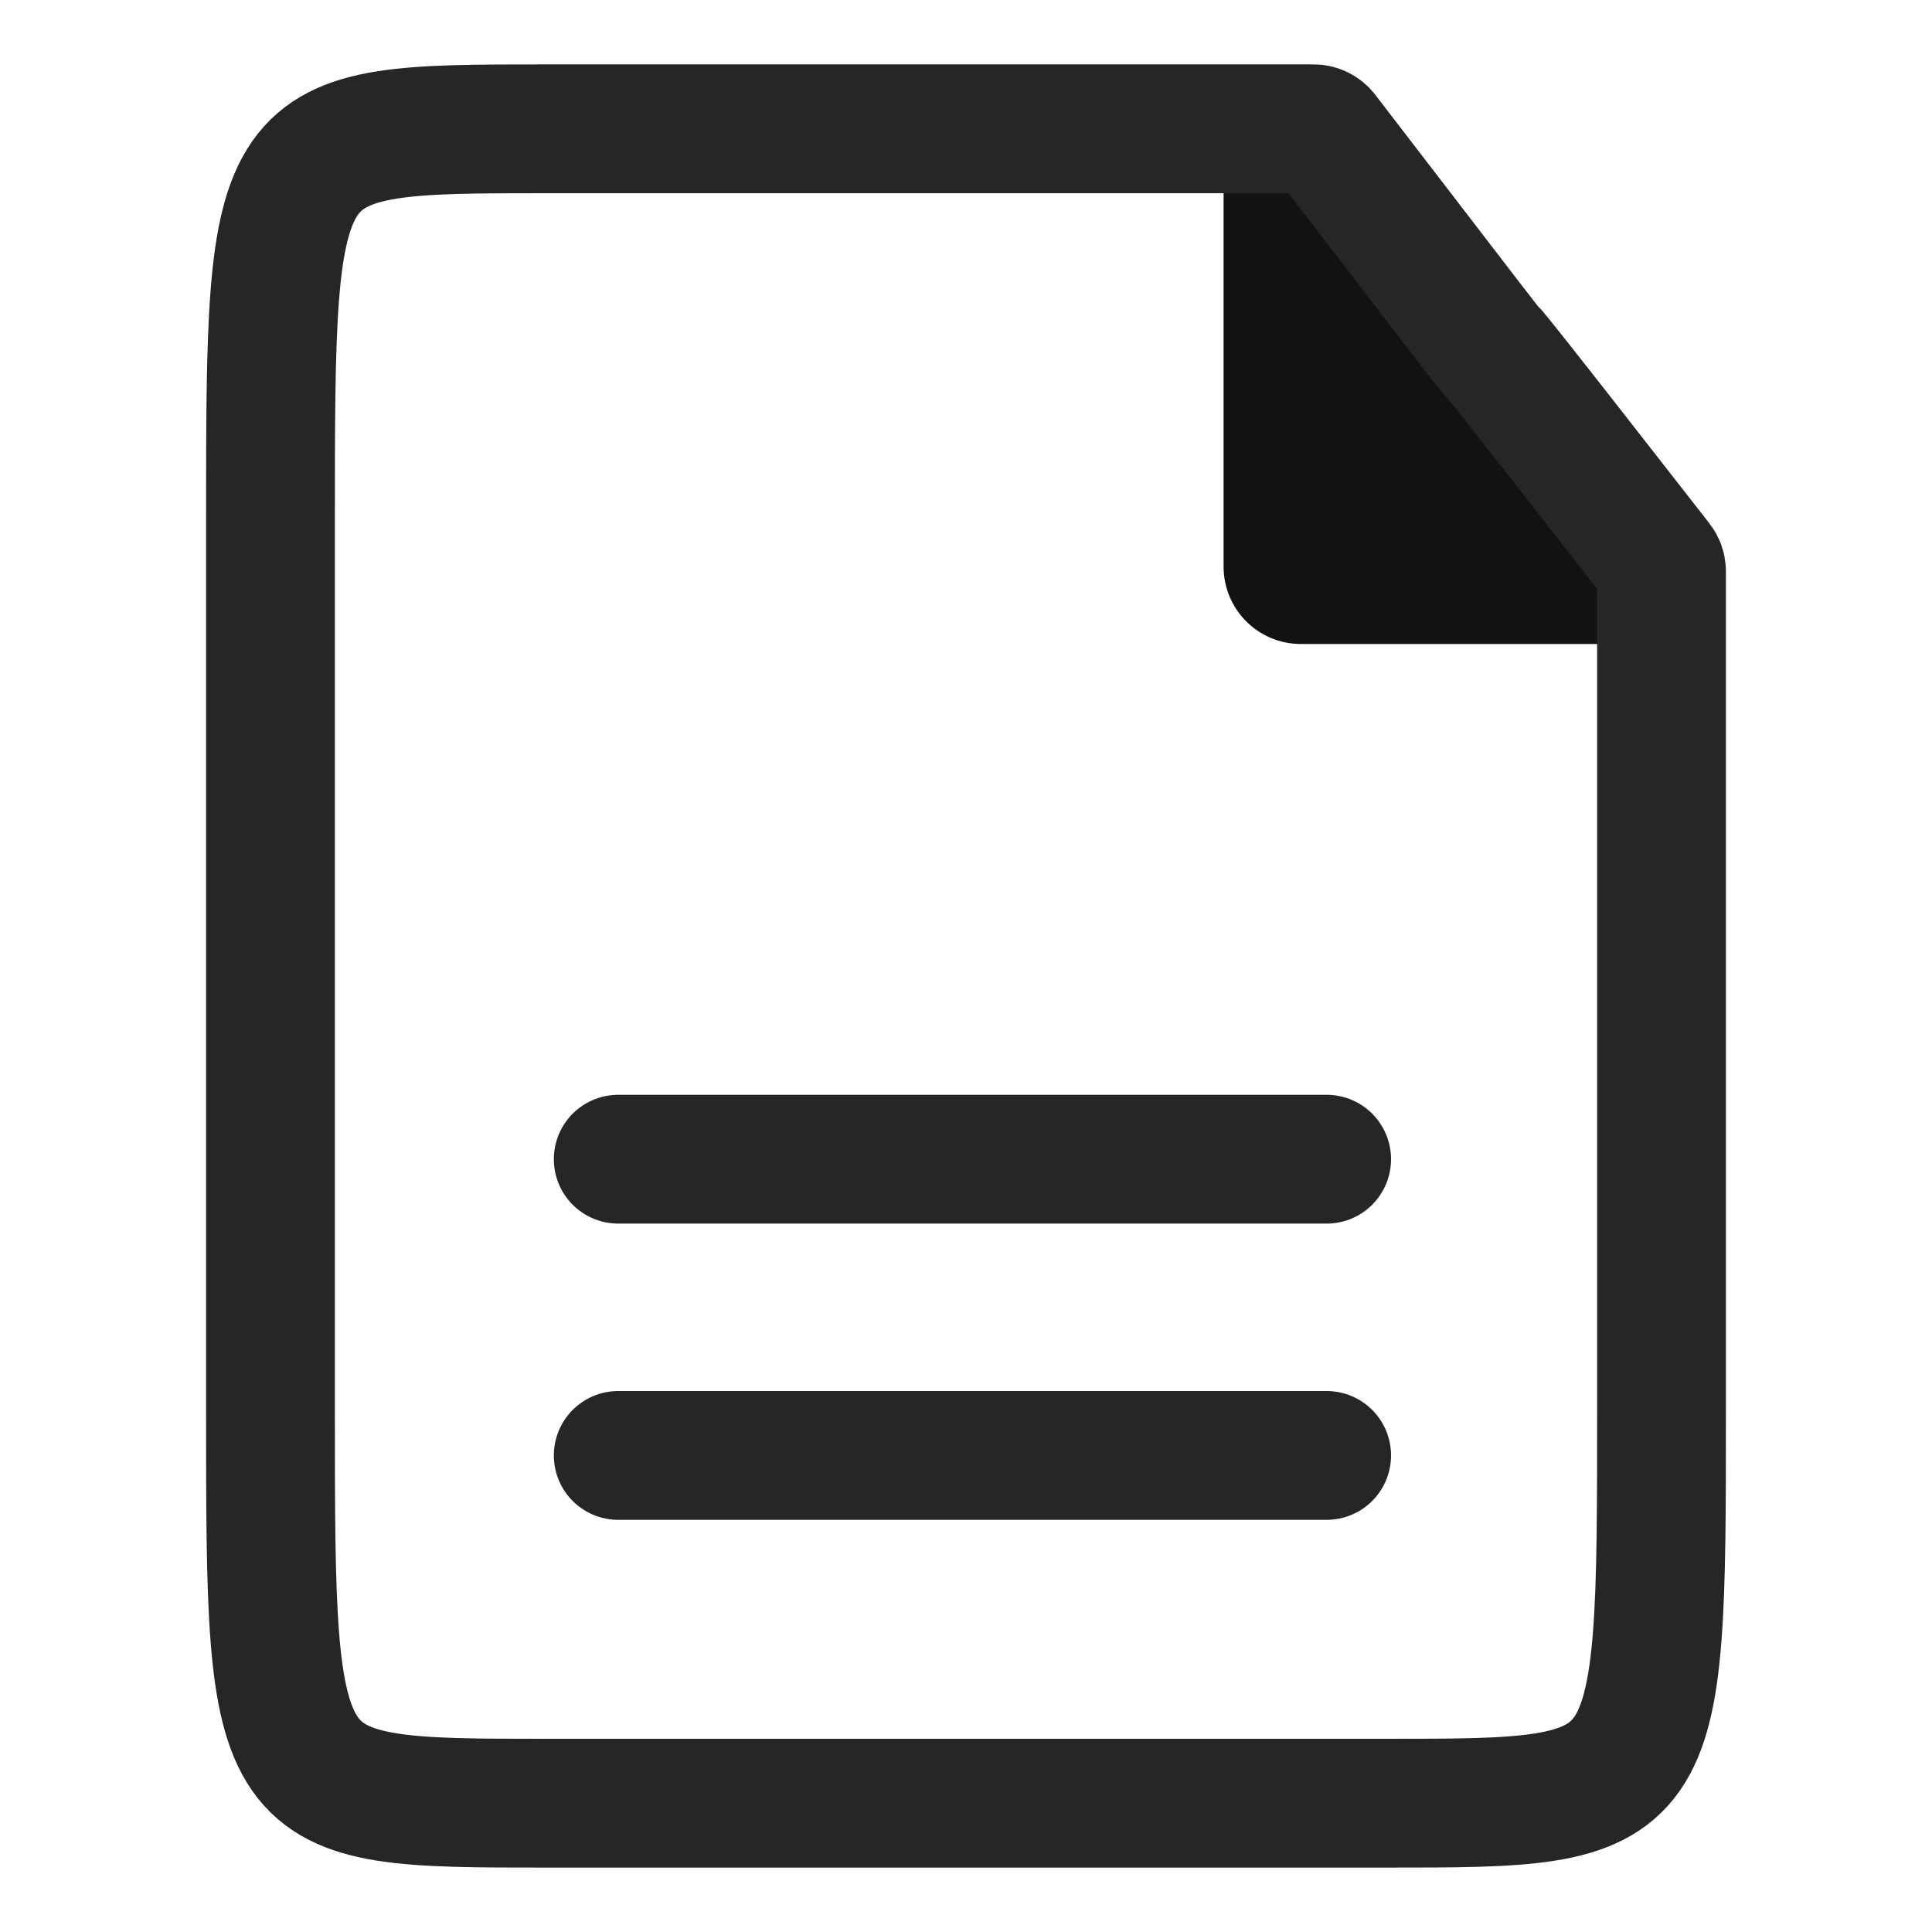
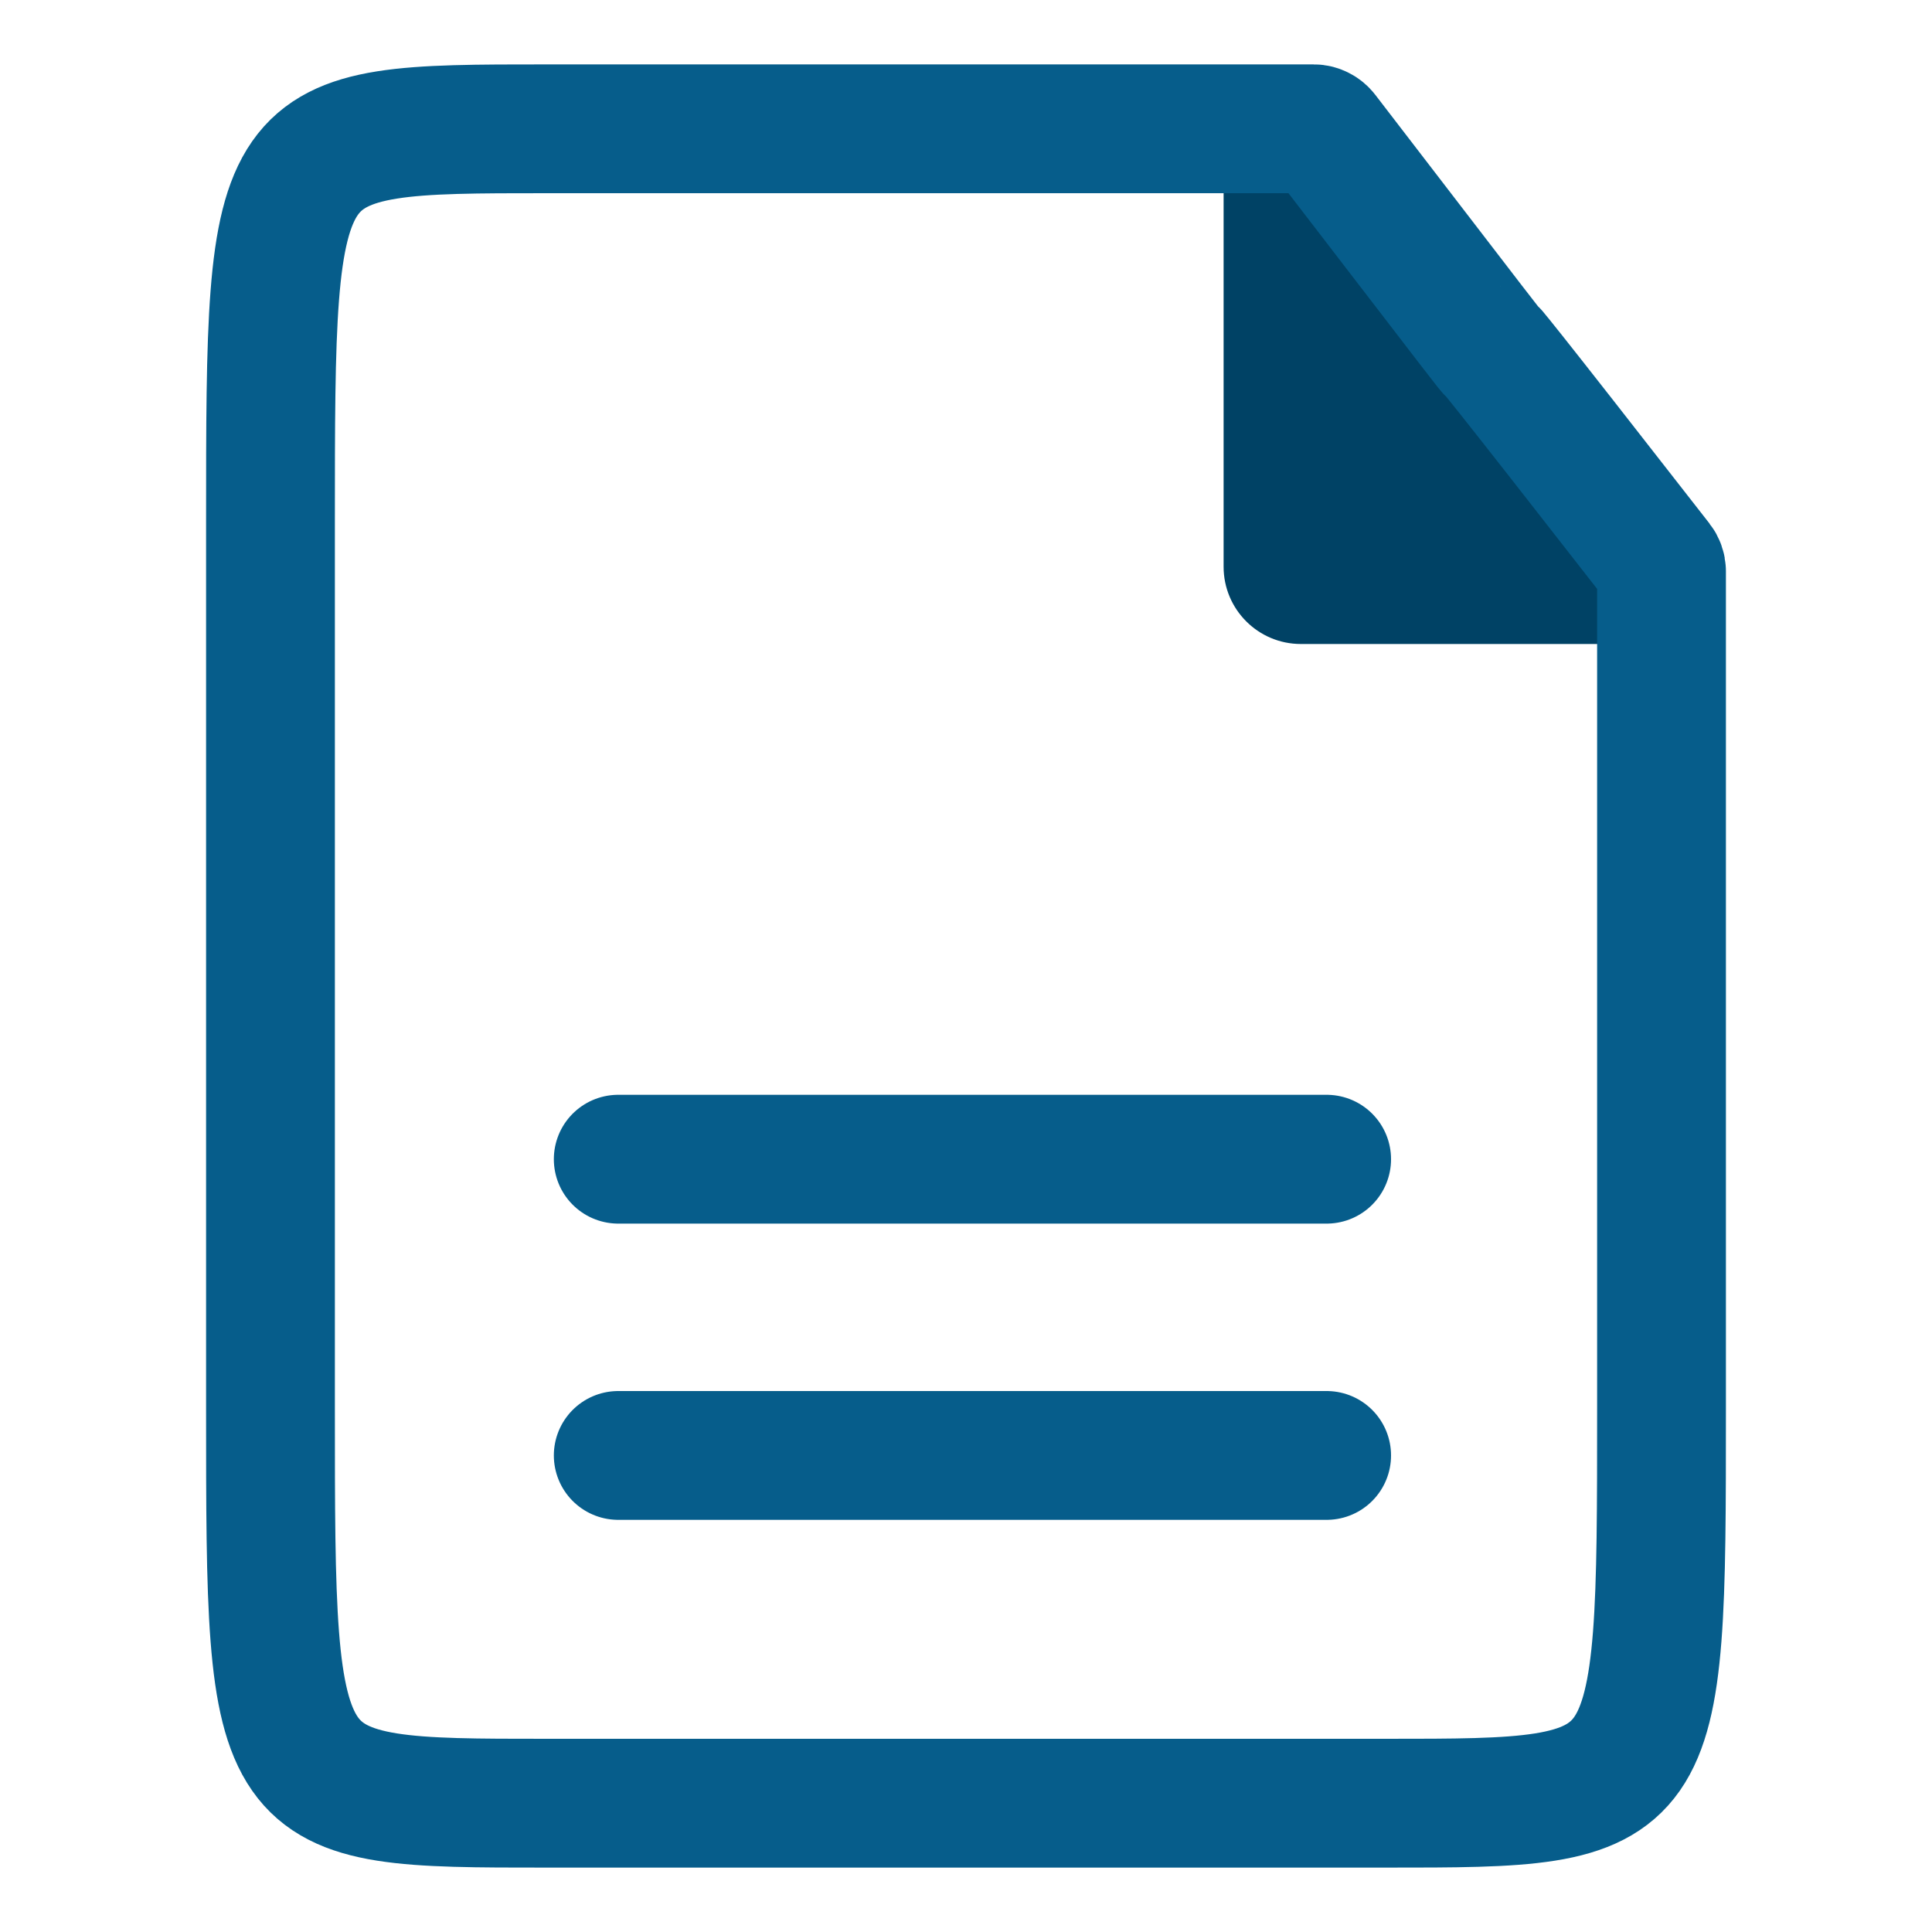
<svg xmlns="http://www.w3.org/2000/svg" width="150" height="150" viewBox="0 0 150 150" fill="none">
-   <path d="M95 44V6L131 50H101C97.686 50 95 47.314 95 44Z" fill="#111212" />
-   <path d="M42.429 10C21 10 21 10 21 40.66V109.34C21 140 21 140 42.429 140H55.098H88H107.571C129 140 129 140 129 109.34V44.344C129 44.121 128.913 43.889 128.776 43.713C102.755 10.33 128.714 44.127 102.817 10.413C102.628 10.167 102.318 10 102.007 10H42.429Z" stroke="#262626" stroke-width="10" />
-   <path d="M48 90L103 90" stroke="#262626" stroke-width="10" stroke-linecap="round" />
-   <path d="M48 113L103 113" stroke="#262626" stroke-width="10" stroke-linecap="round" />
+   <path d="M95 44V6L131 50H101C97.686 50 95 47.314 95 44Z" fill="#004265" />
+   <path d="M42.429 10C21 10 21 10 21 40.66V109.34C21 140 21 140 42.429 140H55.098H88H107.571C129 140 129 140 129 109.34V44.344C129 44.121 128.913 43.889 128.776 43.713C102.755 10.33 128.714 44.127 102.817 10.413C102.628 10.167 102.318 10 102.007 10H42.429Z" stroke="#065D8B" stroke-width="10" />
+   <path d="M48 90L103 90" stroke="#065D8B" stroke-width="10" stroke-linecap="round" />
+   <path d="M48 113L103 113" stroke="#065D8B" stroke-width="10" stroke-linecap="round" />
</svg>
